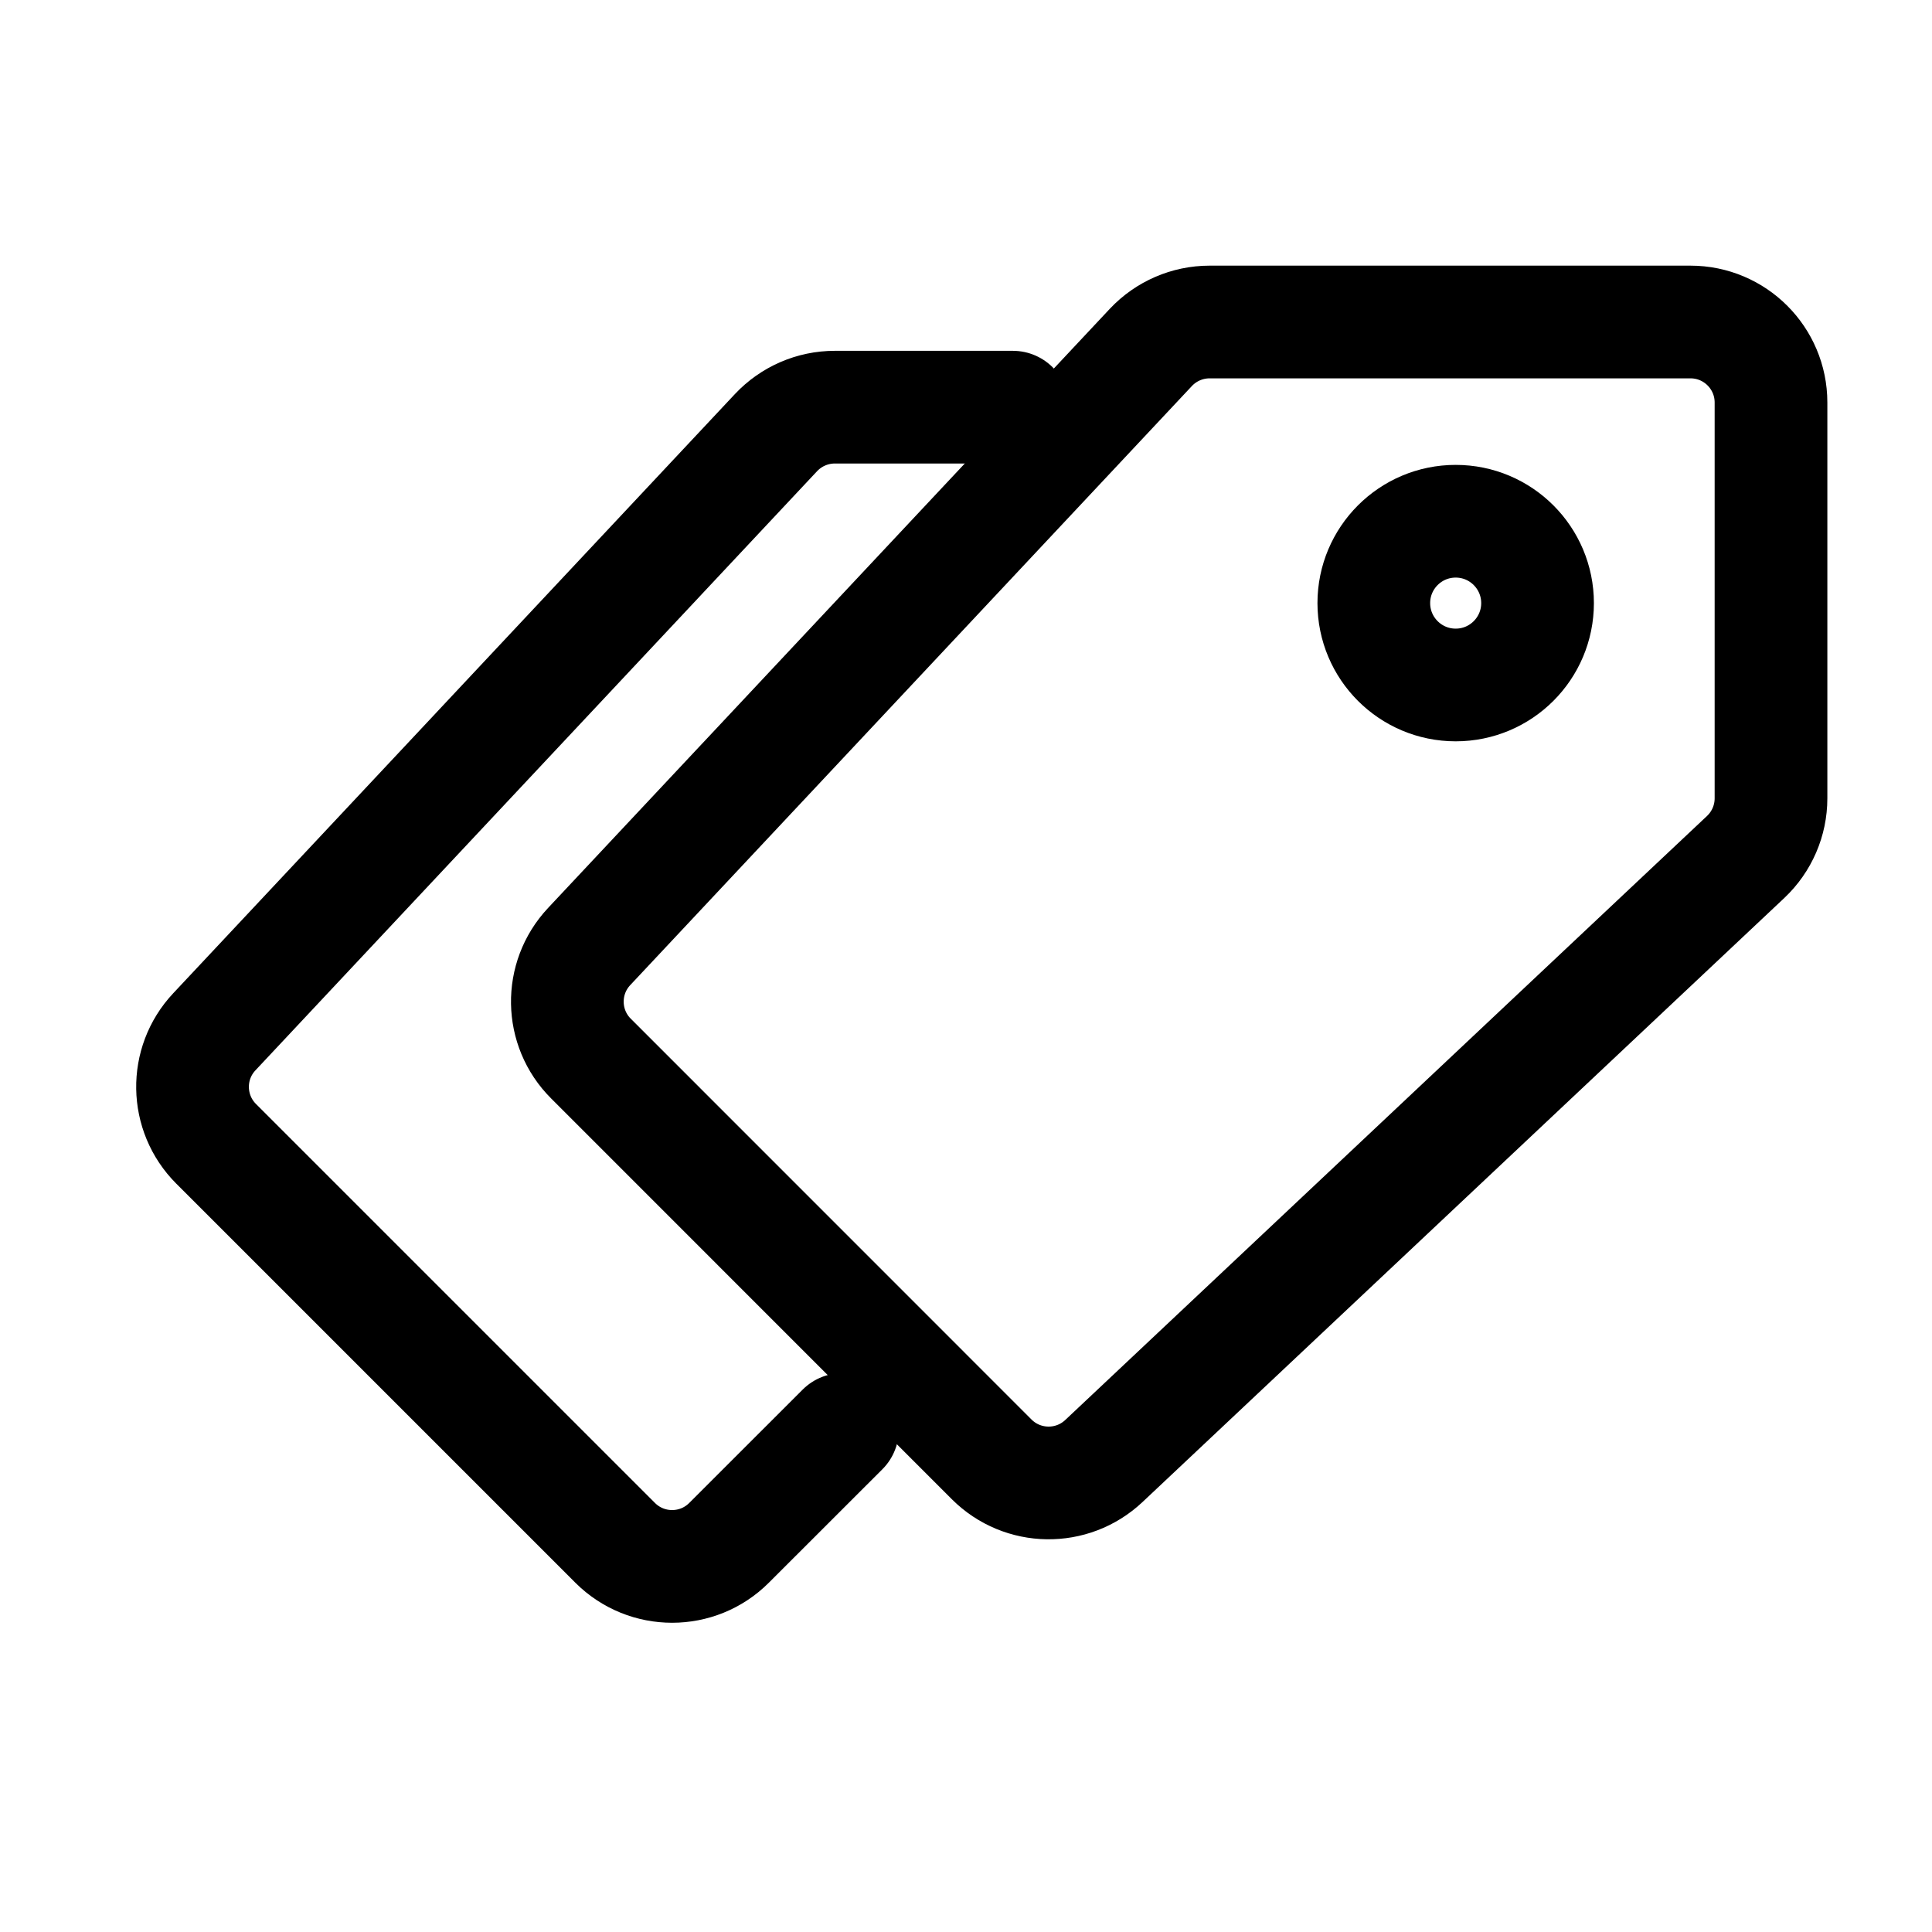
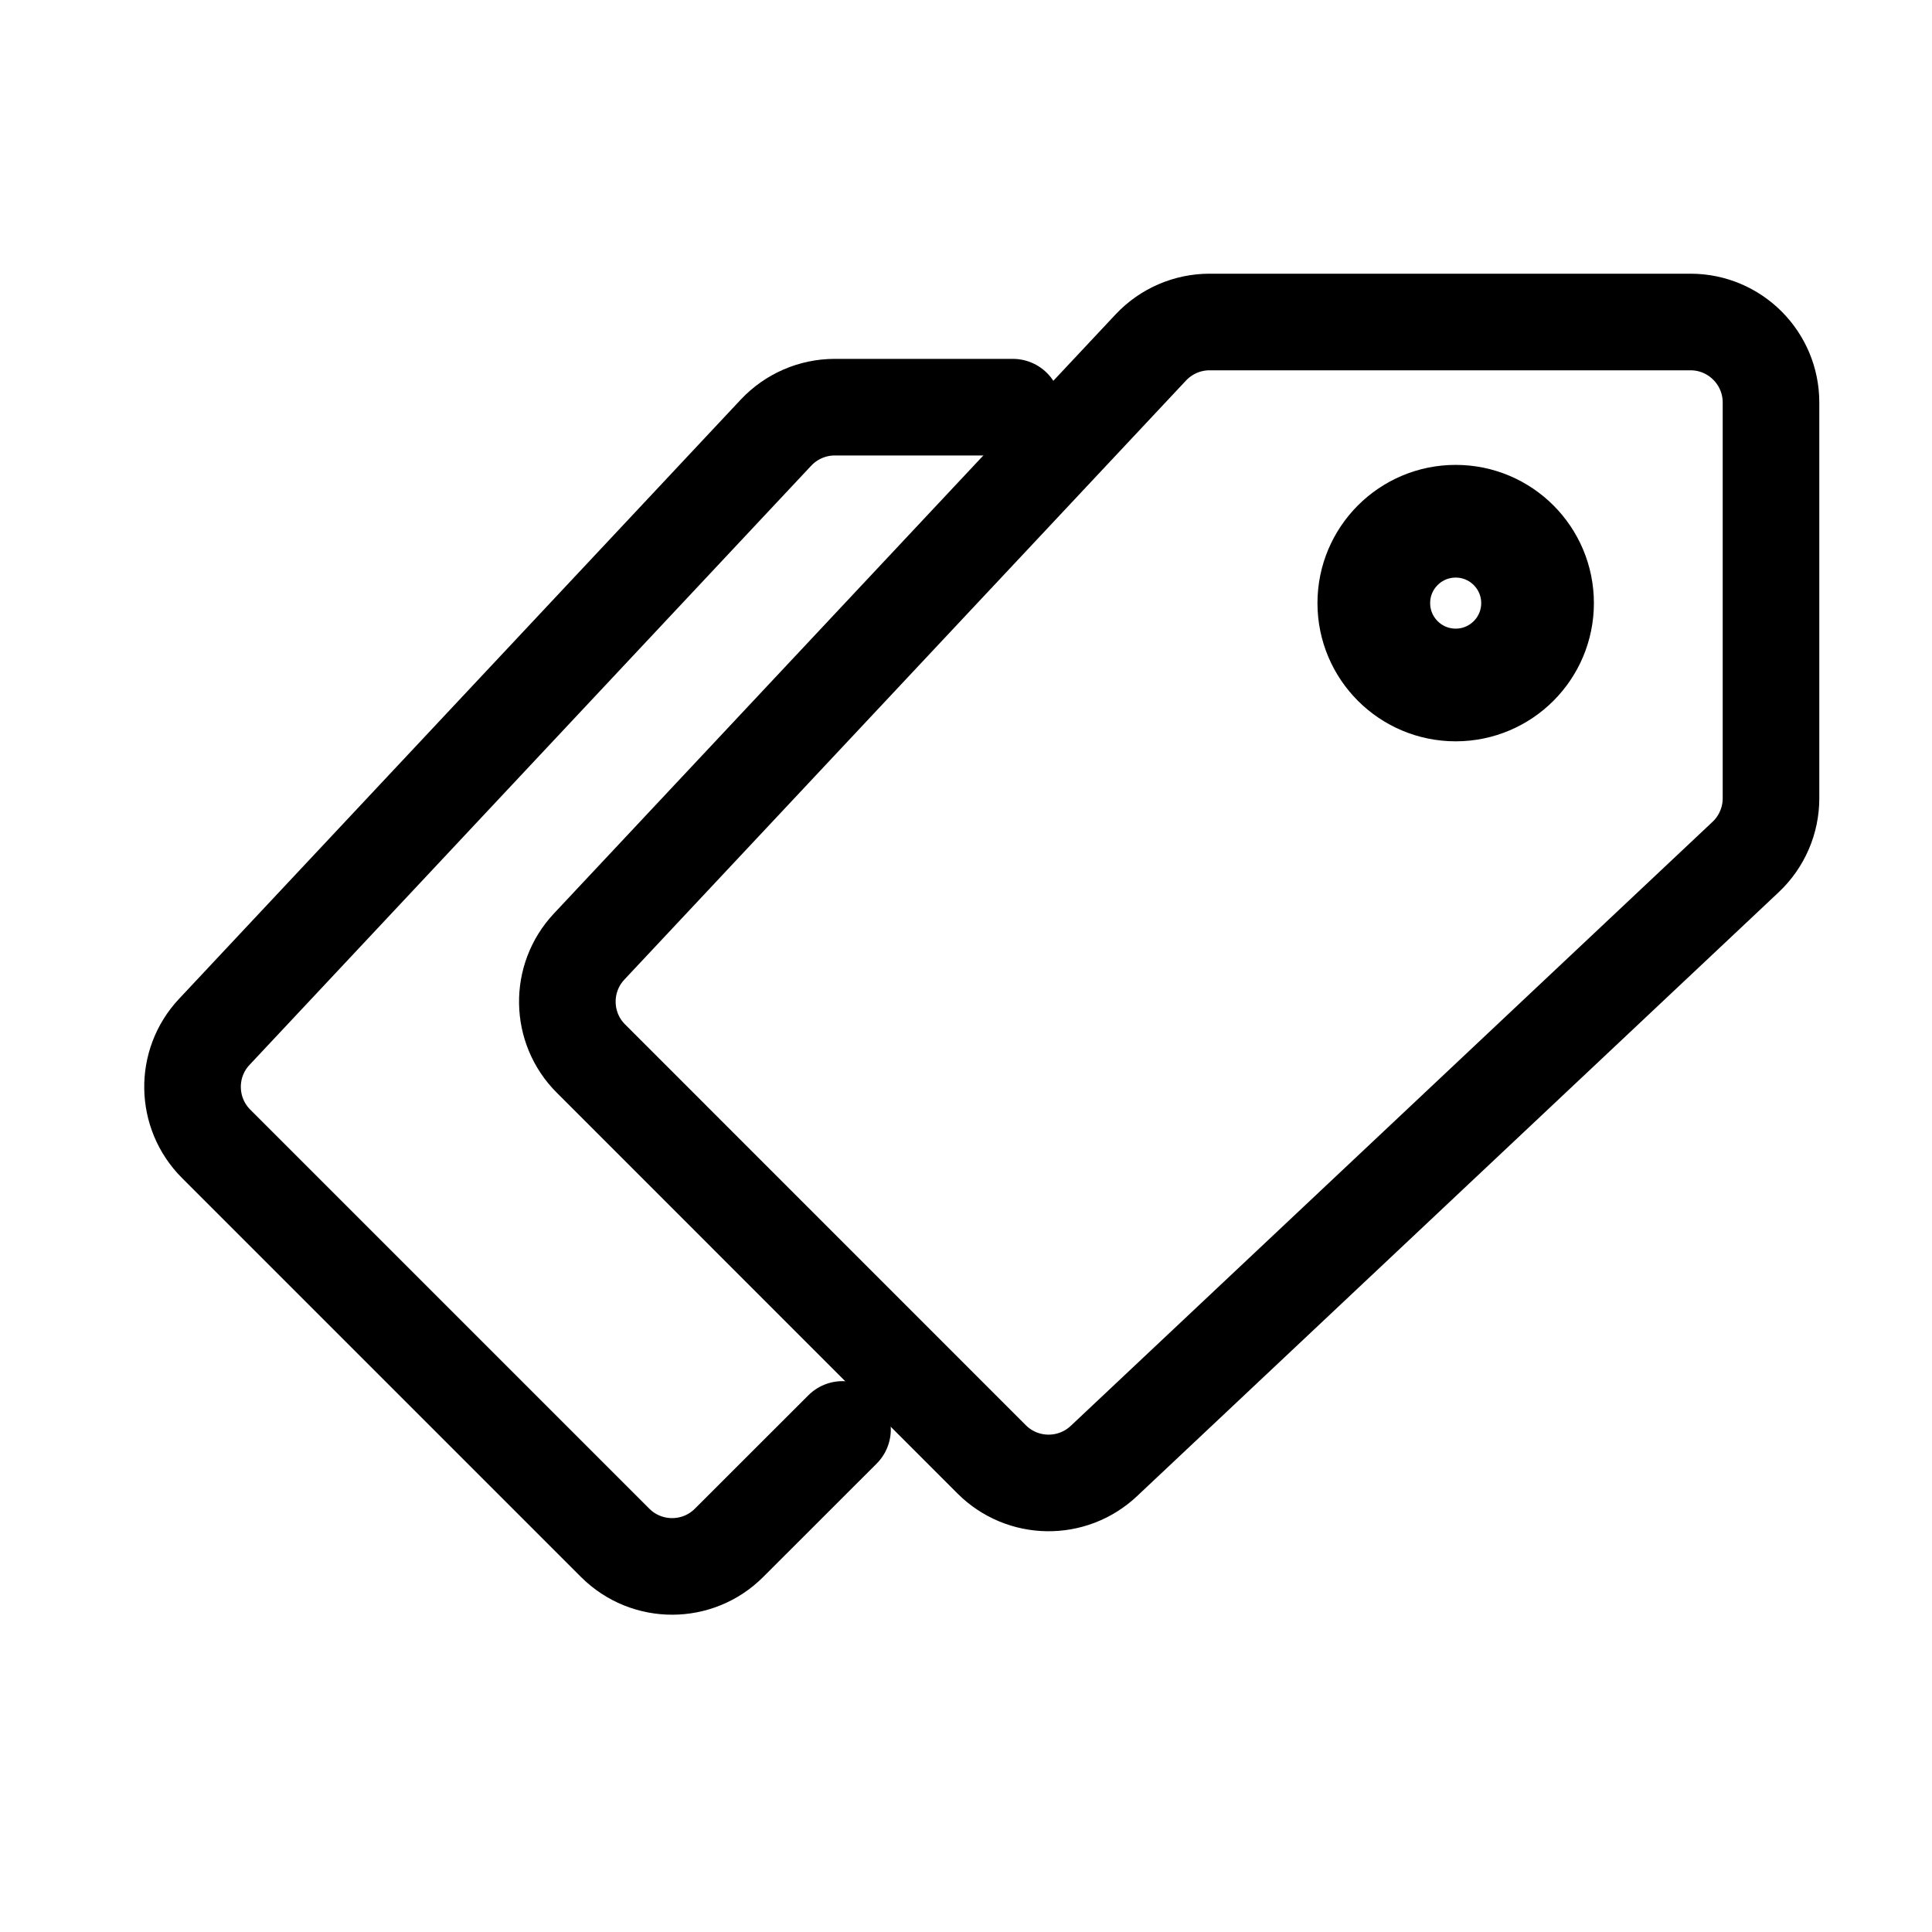
<svg xmlns="http://www.w3.org/2000/svg" viewBox="0 0 24 24" fill="none">
-   <path d="M7.318 11.759L14.296 4.316C14.486 4.114 14.75 4 15.026 4H21C21.552 4 22 4.448 22 5V9.917C22 10.193 21.886 10.456 21.686 10.645L13.712 18.15C13.318 18.52 12.702 18.511 12.319 18.129L7.341 13.15C6.959 12.769 6.949 12.153 7.318 11.759Z" stroke="currentColor" stroke-width="1.4" stroke-linecap="round" stroke-linejoin="round" />
-   <path d="M10.466 17.757L9.056 19.166C8.666 19.556 8.033 19.556 7.642 19.166L2.685 14.209C2.303 13.827 2.293 13.211 2.662 12.818L9.64 5.374C9.829 5.173 10.093 5.058 10.37 5.058H12.582" stroke="currentColor" stroke-width="1.4" stroke-linecap="round" stroke-linejoin="round" />
+   <path d="M7.318 11.759L14.296 4.316C14.486 4.114 14.75 4 15.026 4H21C21.552 4 22 4.448 22 5V9.917C22 10.193 21.886 10.456 21.686 10.645L13.712 18.15C13.318 18.52 12.702 18.511 12.319 18.129L7.341 13.15C6.959 12.769 6.949 12.153 7.318 11.759Z" stroke="currentColor" stroke-width="1.2" stroke-linecap="round" stroke-linejoin="round" />
+   <path d="M10.466 17.757L9.056 19.166C8.666 19.556 8.033 19.556 7.642 19.166L2.685 14.209C2.303 13.827 2.293 13.211 2.662 12.818L9.64 5.374C9.829 5.173 10.093 5.058 10.37 5.058H12.582" stroke="currentColor" stroke-width="1.2" stroke-linecap="round" stroke-linejoin="round" />
  <circle cx="18.083" cy="7.492" r="1.017" stroke="currentColor" stroke-width="1.4" />
</svg>
